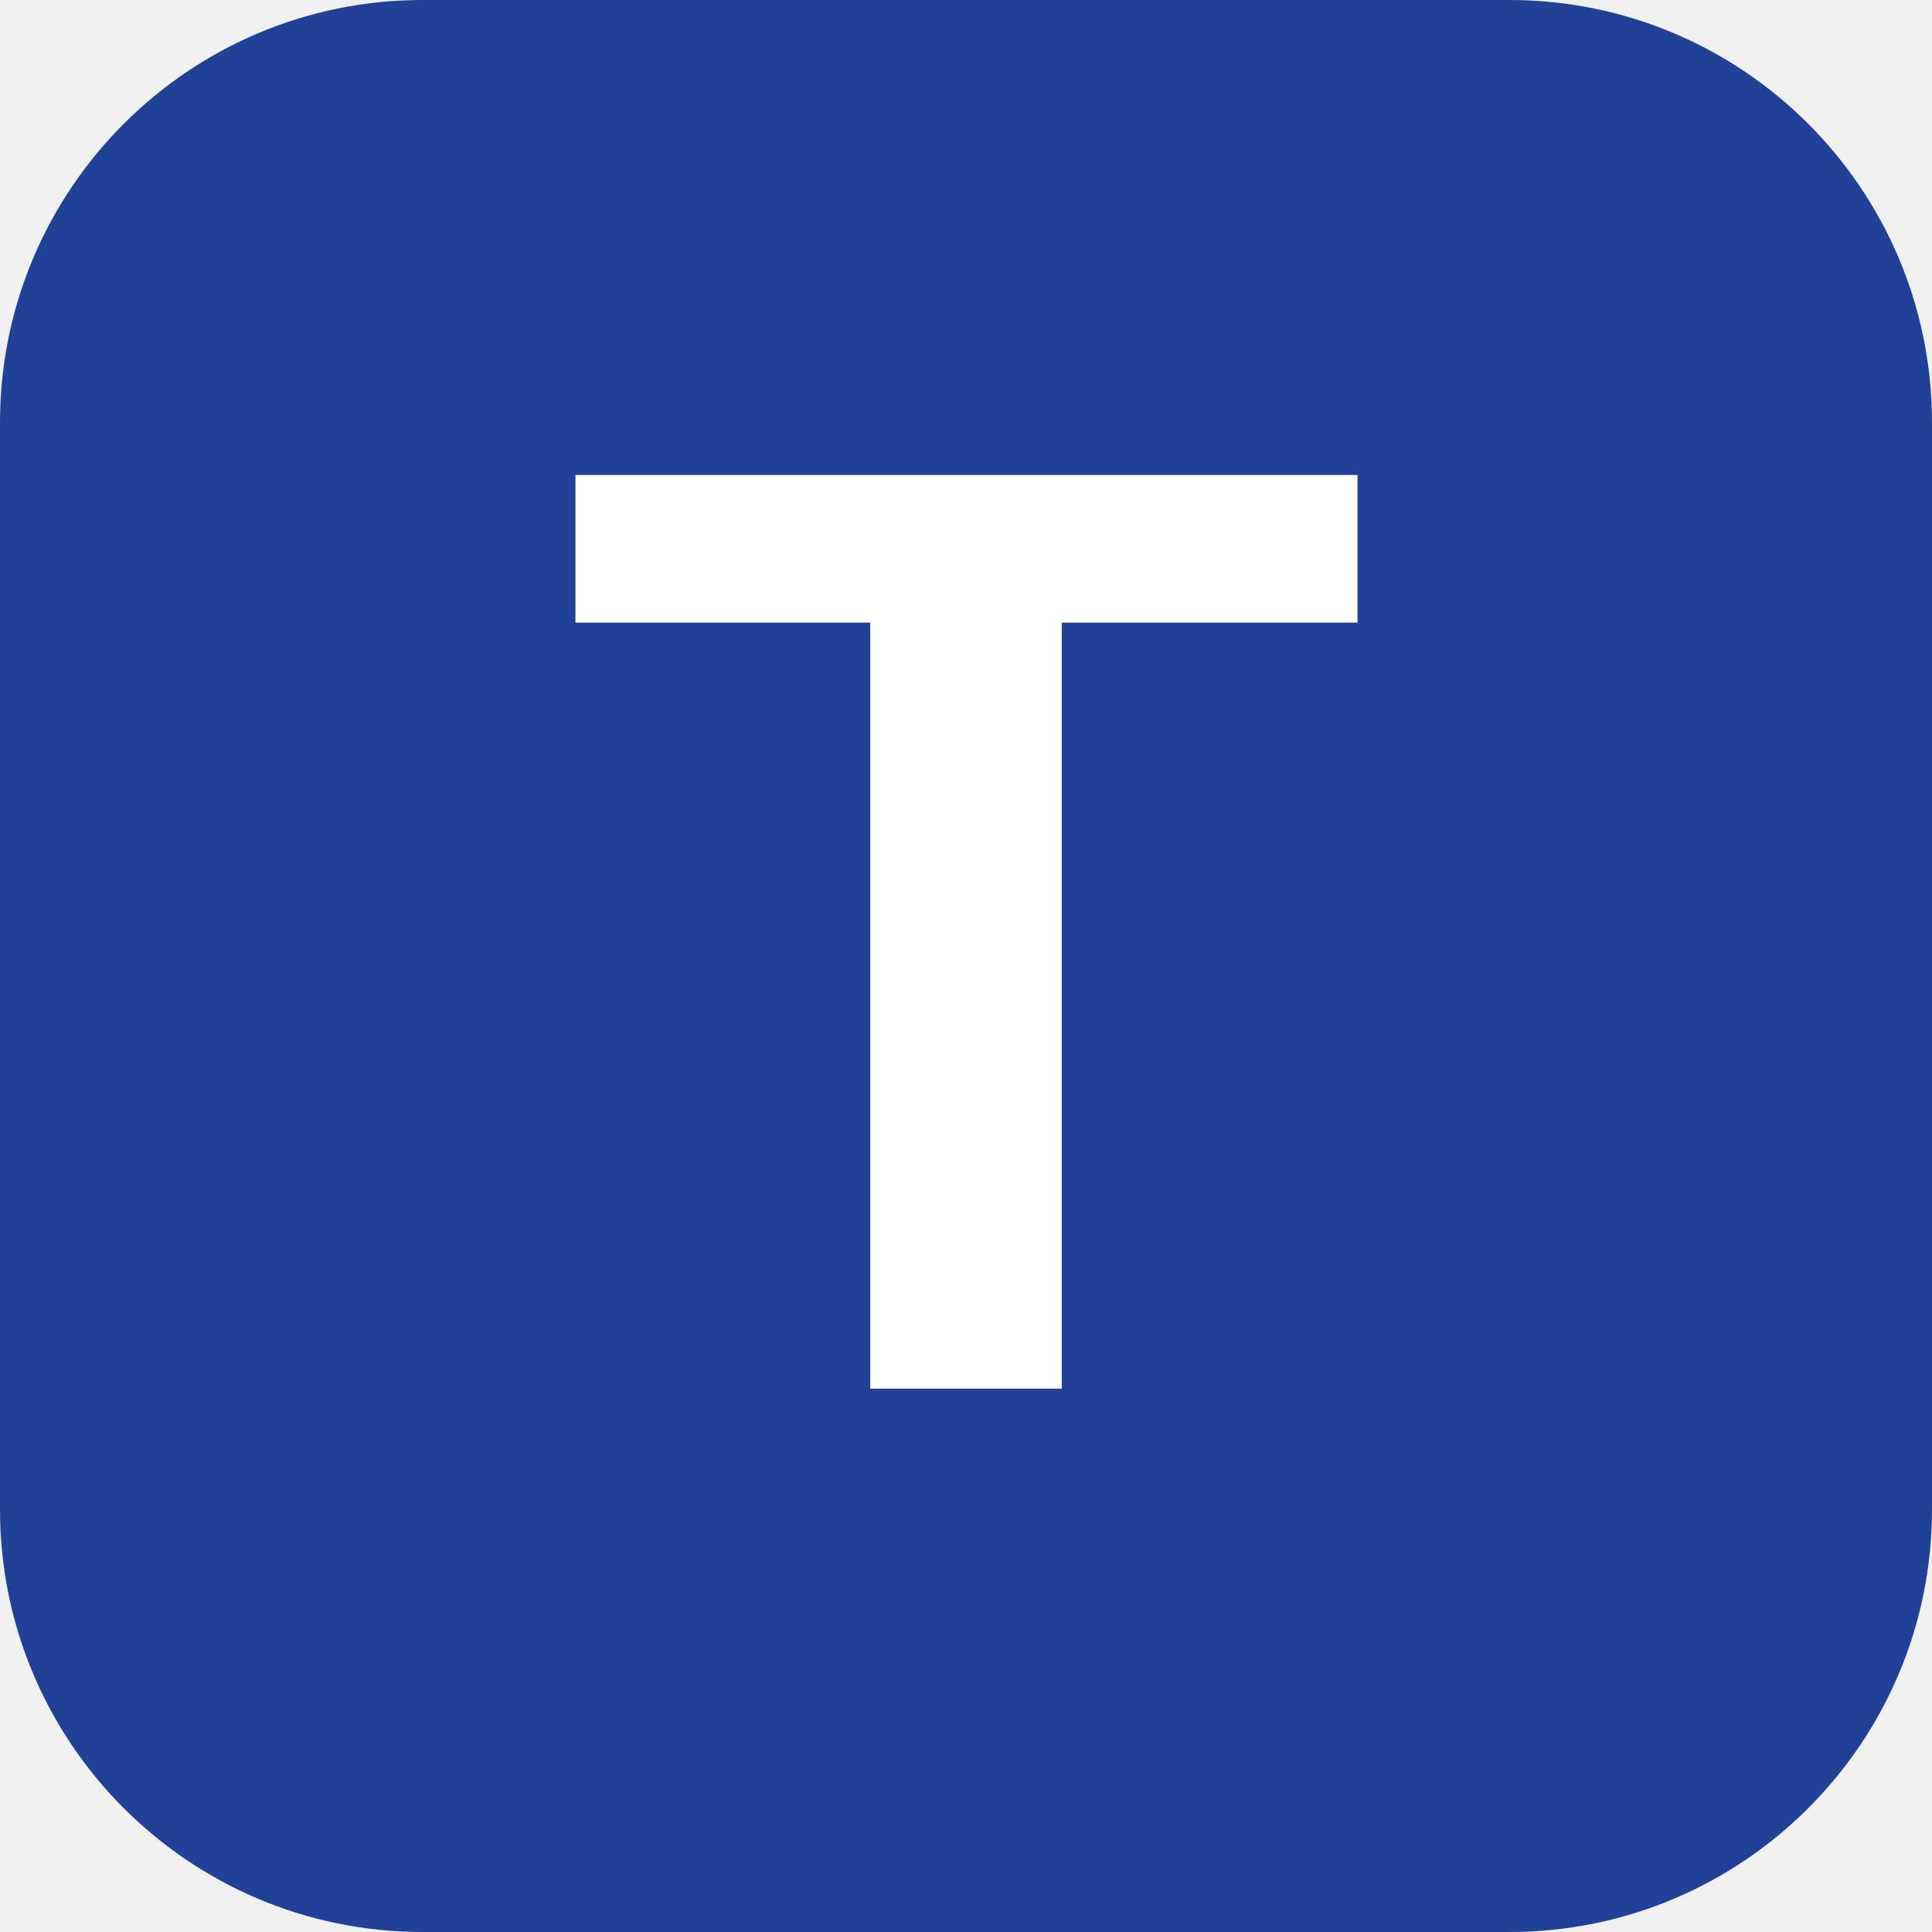
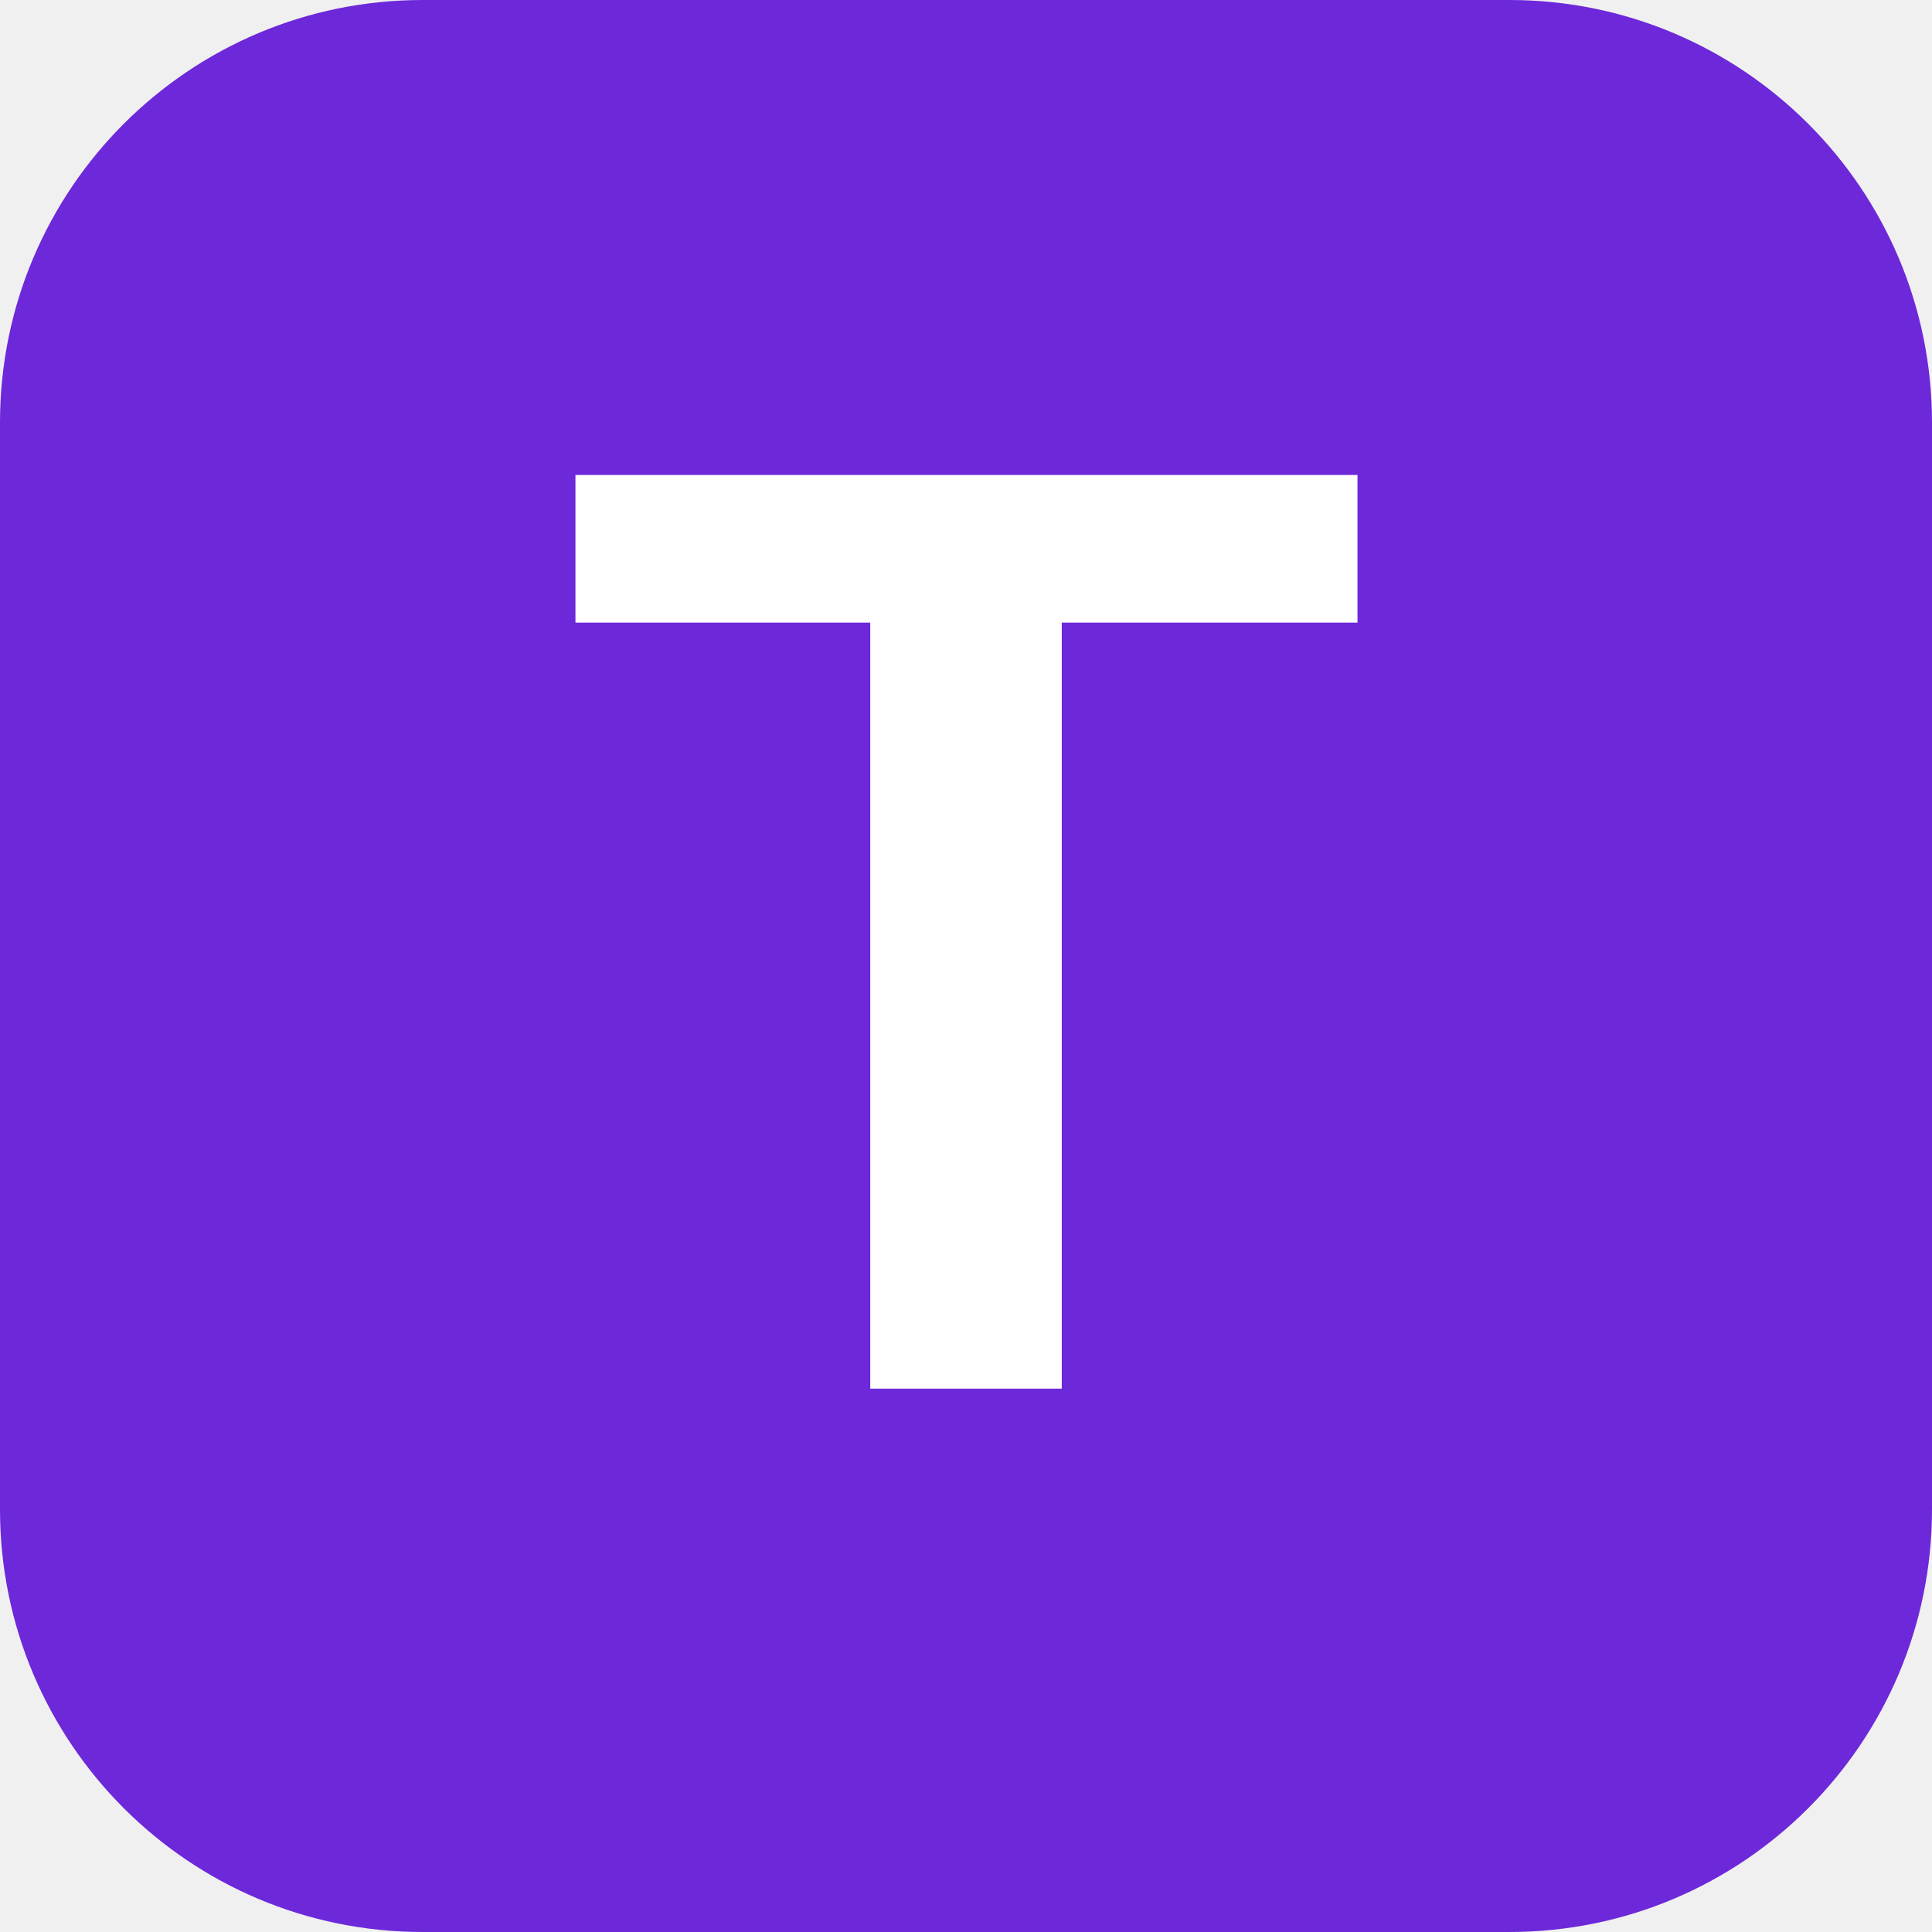
<svg xmlns="http://www.w3.org/2000/svg" viewBox="0 0 64 64">
-   <rect width="64" height="64" rx="14" fill="#214196" />
+   <rect width="64" height="64" rx="14" fill="#6D28D9" />
  <text x="32" y="46" font-family="Arial,sans-serif" font-size="44" font-weight="700" fill="white" text-anchor="middle">T</text>
</svg>
